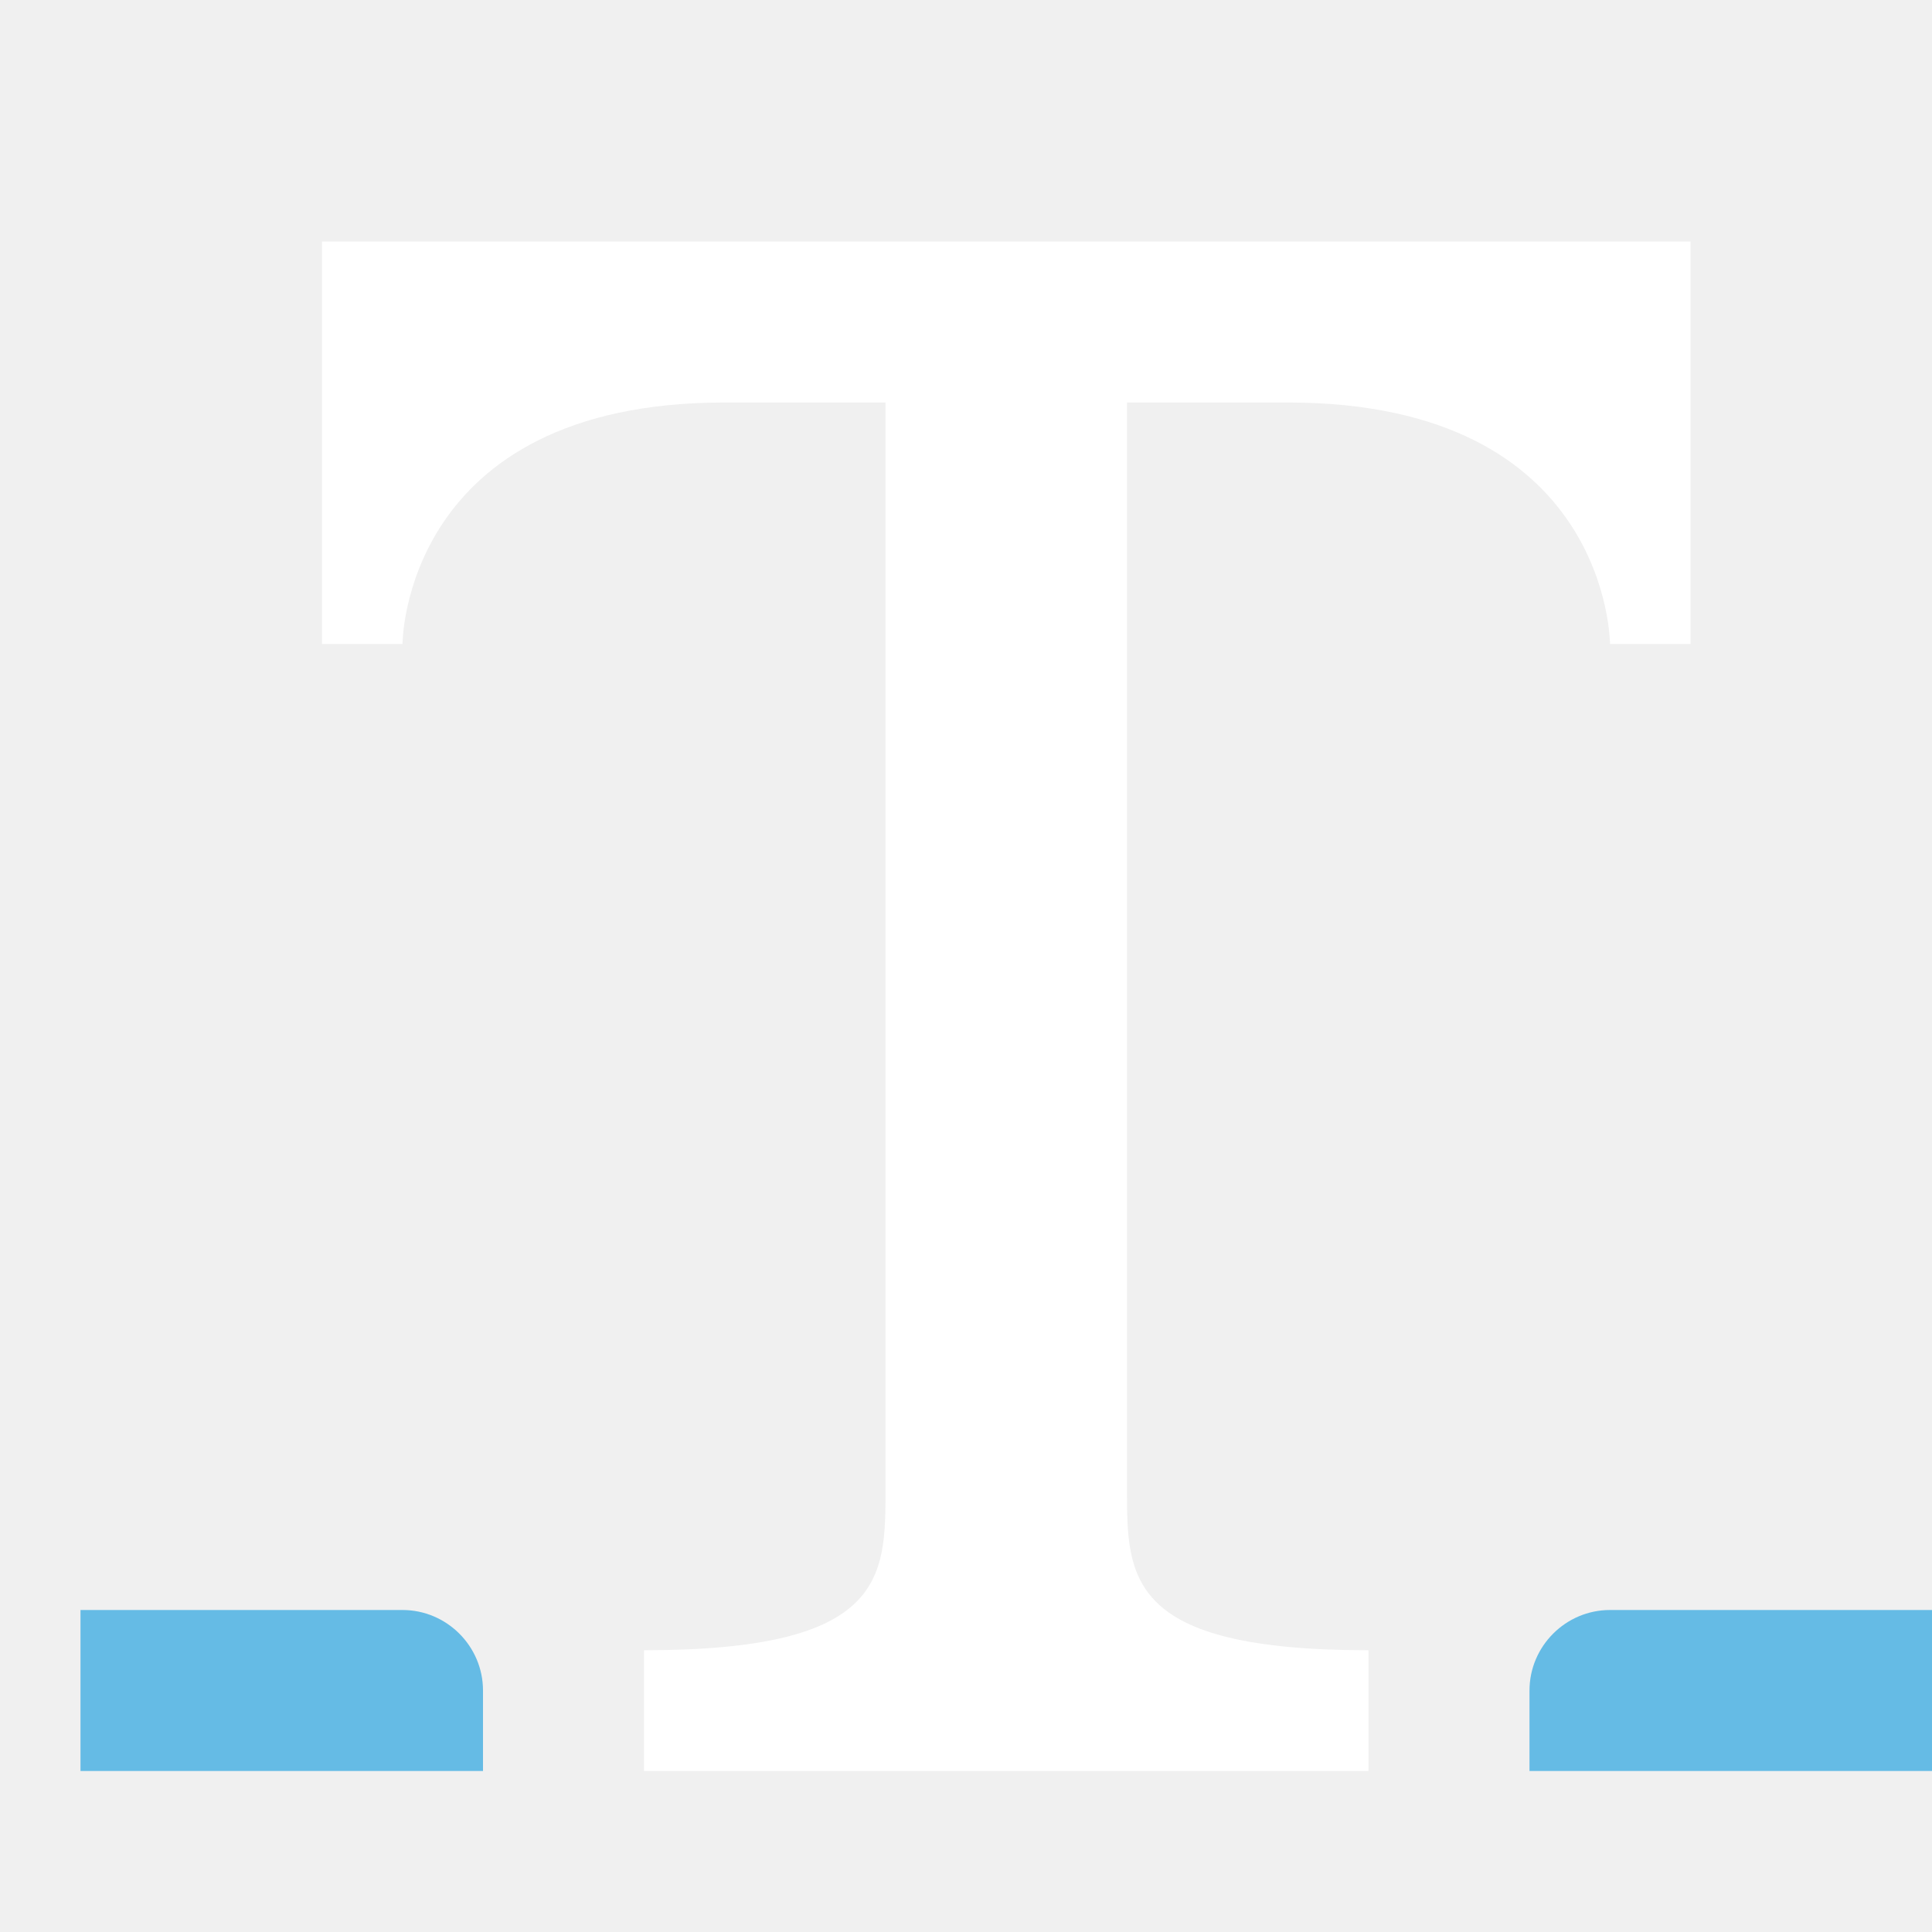
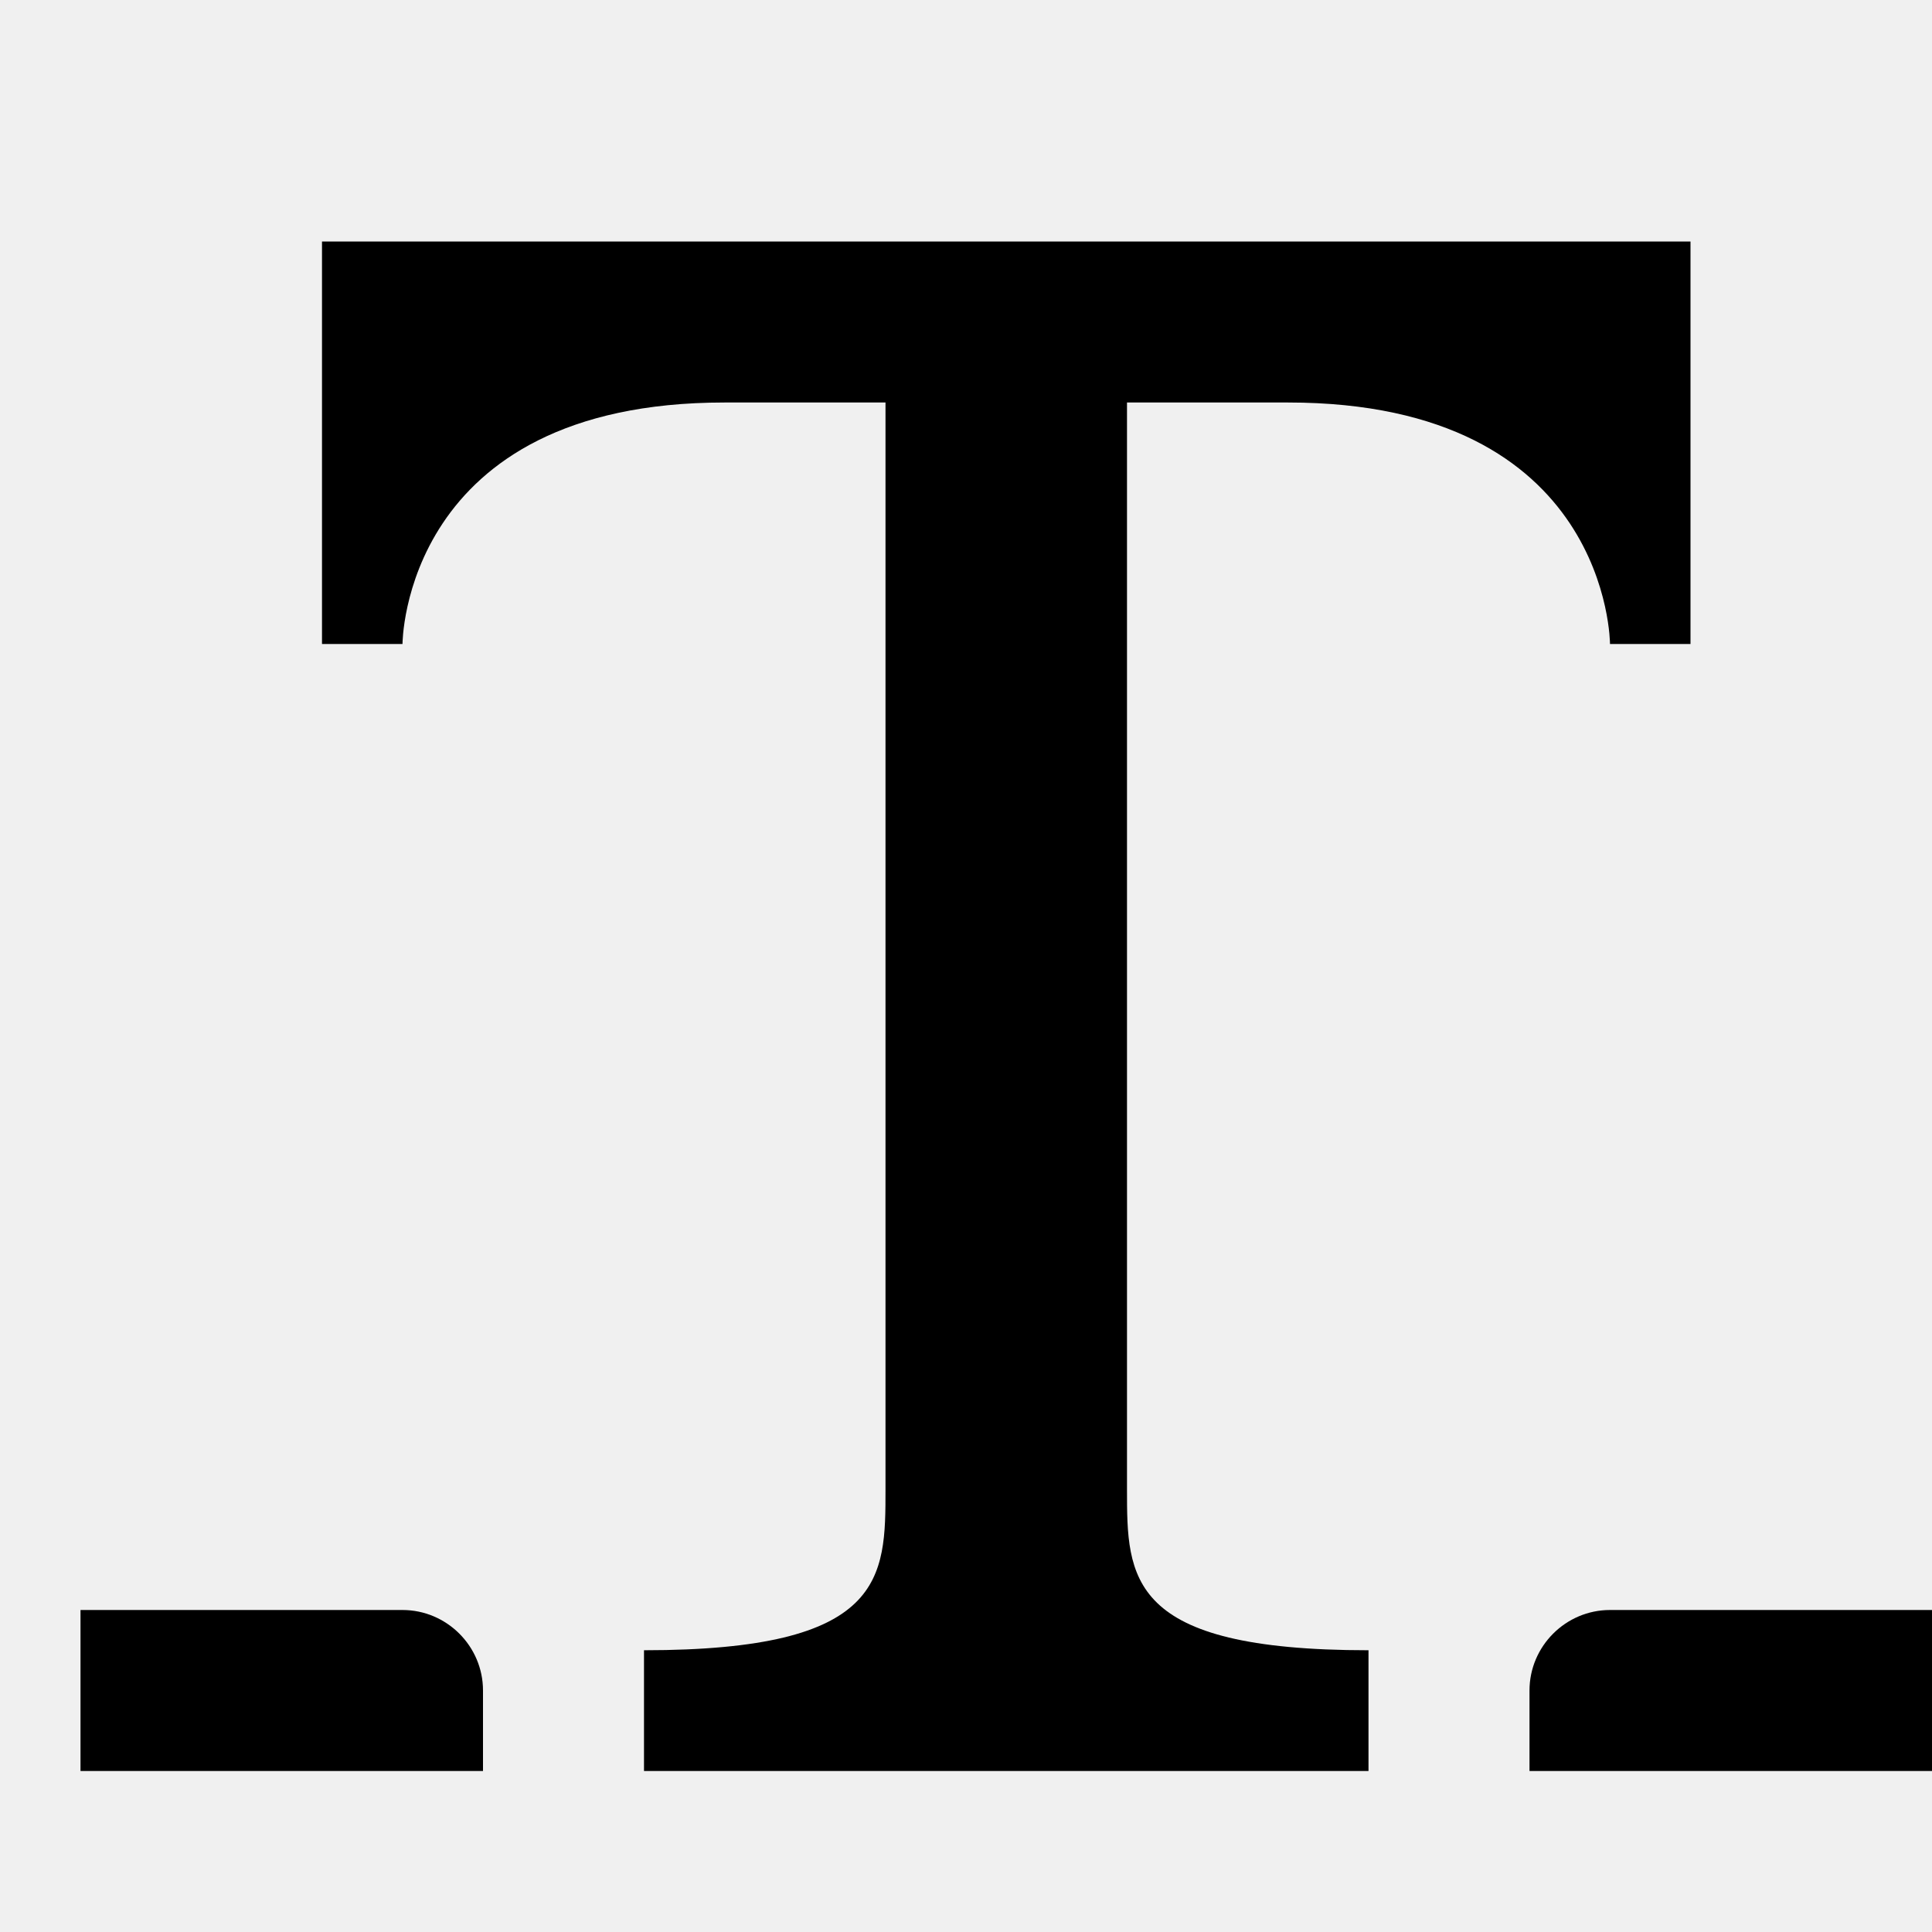
<svg xmlns="http://www.w3.org/2000/svg" viewBox="0 0 24 24">
-   <path fill="#ffffff" d="M4,3v5h1c0,0,0-3,4-3h2v13.5c0,1.1,0,2-3,2V22h9v-1.5c-3,0-3-0.9-3-2V5h2c4,0,4,3,4,3h1V3H4z" />
-   <path fill="#65bbe5" d="M5,20H1v2h5v-1C6,20.45,5.55,20,5,20z" />
-   <path fill="#65bbe5" d="M20,20c-0.55,0-1,0.45-1,1v1h5v-2H20z" />
+   <path class="color-solid" d="M4,3v5h1c0,0,0-3,4-3h2v13.5c0,1.1,0,2-3,2V22h9v-1.5c-3,0-3-0.9-3-2V5h2c4,0,4,3,4,3h1V3H4z" />
+   <path class="color-vector" d="M5,20H1v2h5v-1C6,20.45,5.55,20,5,20z" />
+   <path class="color-vector" d="M20,20c-0.55,0-1,0.45-1,1v1h5v-2H20z" />
</svg>
